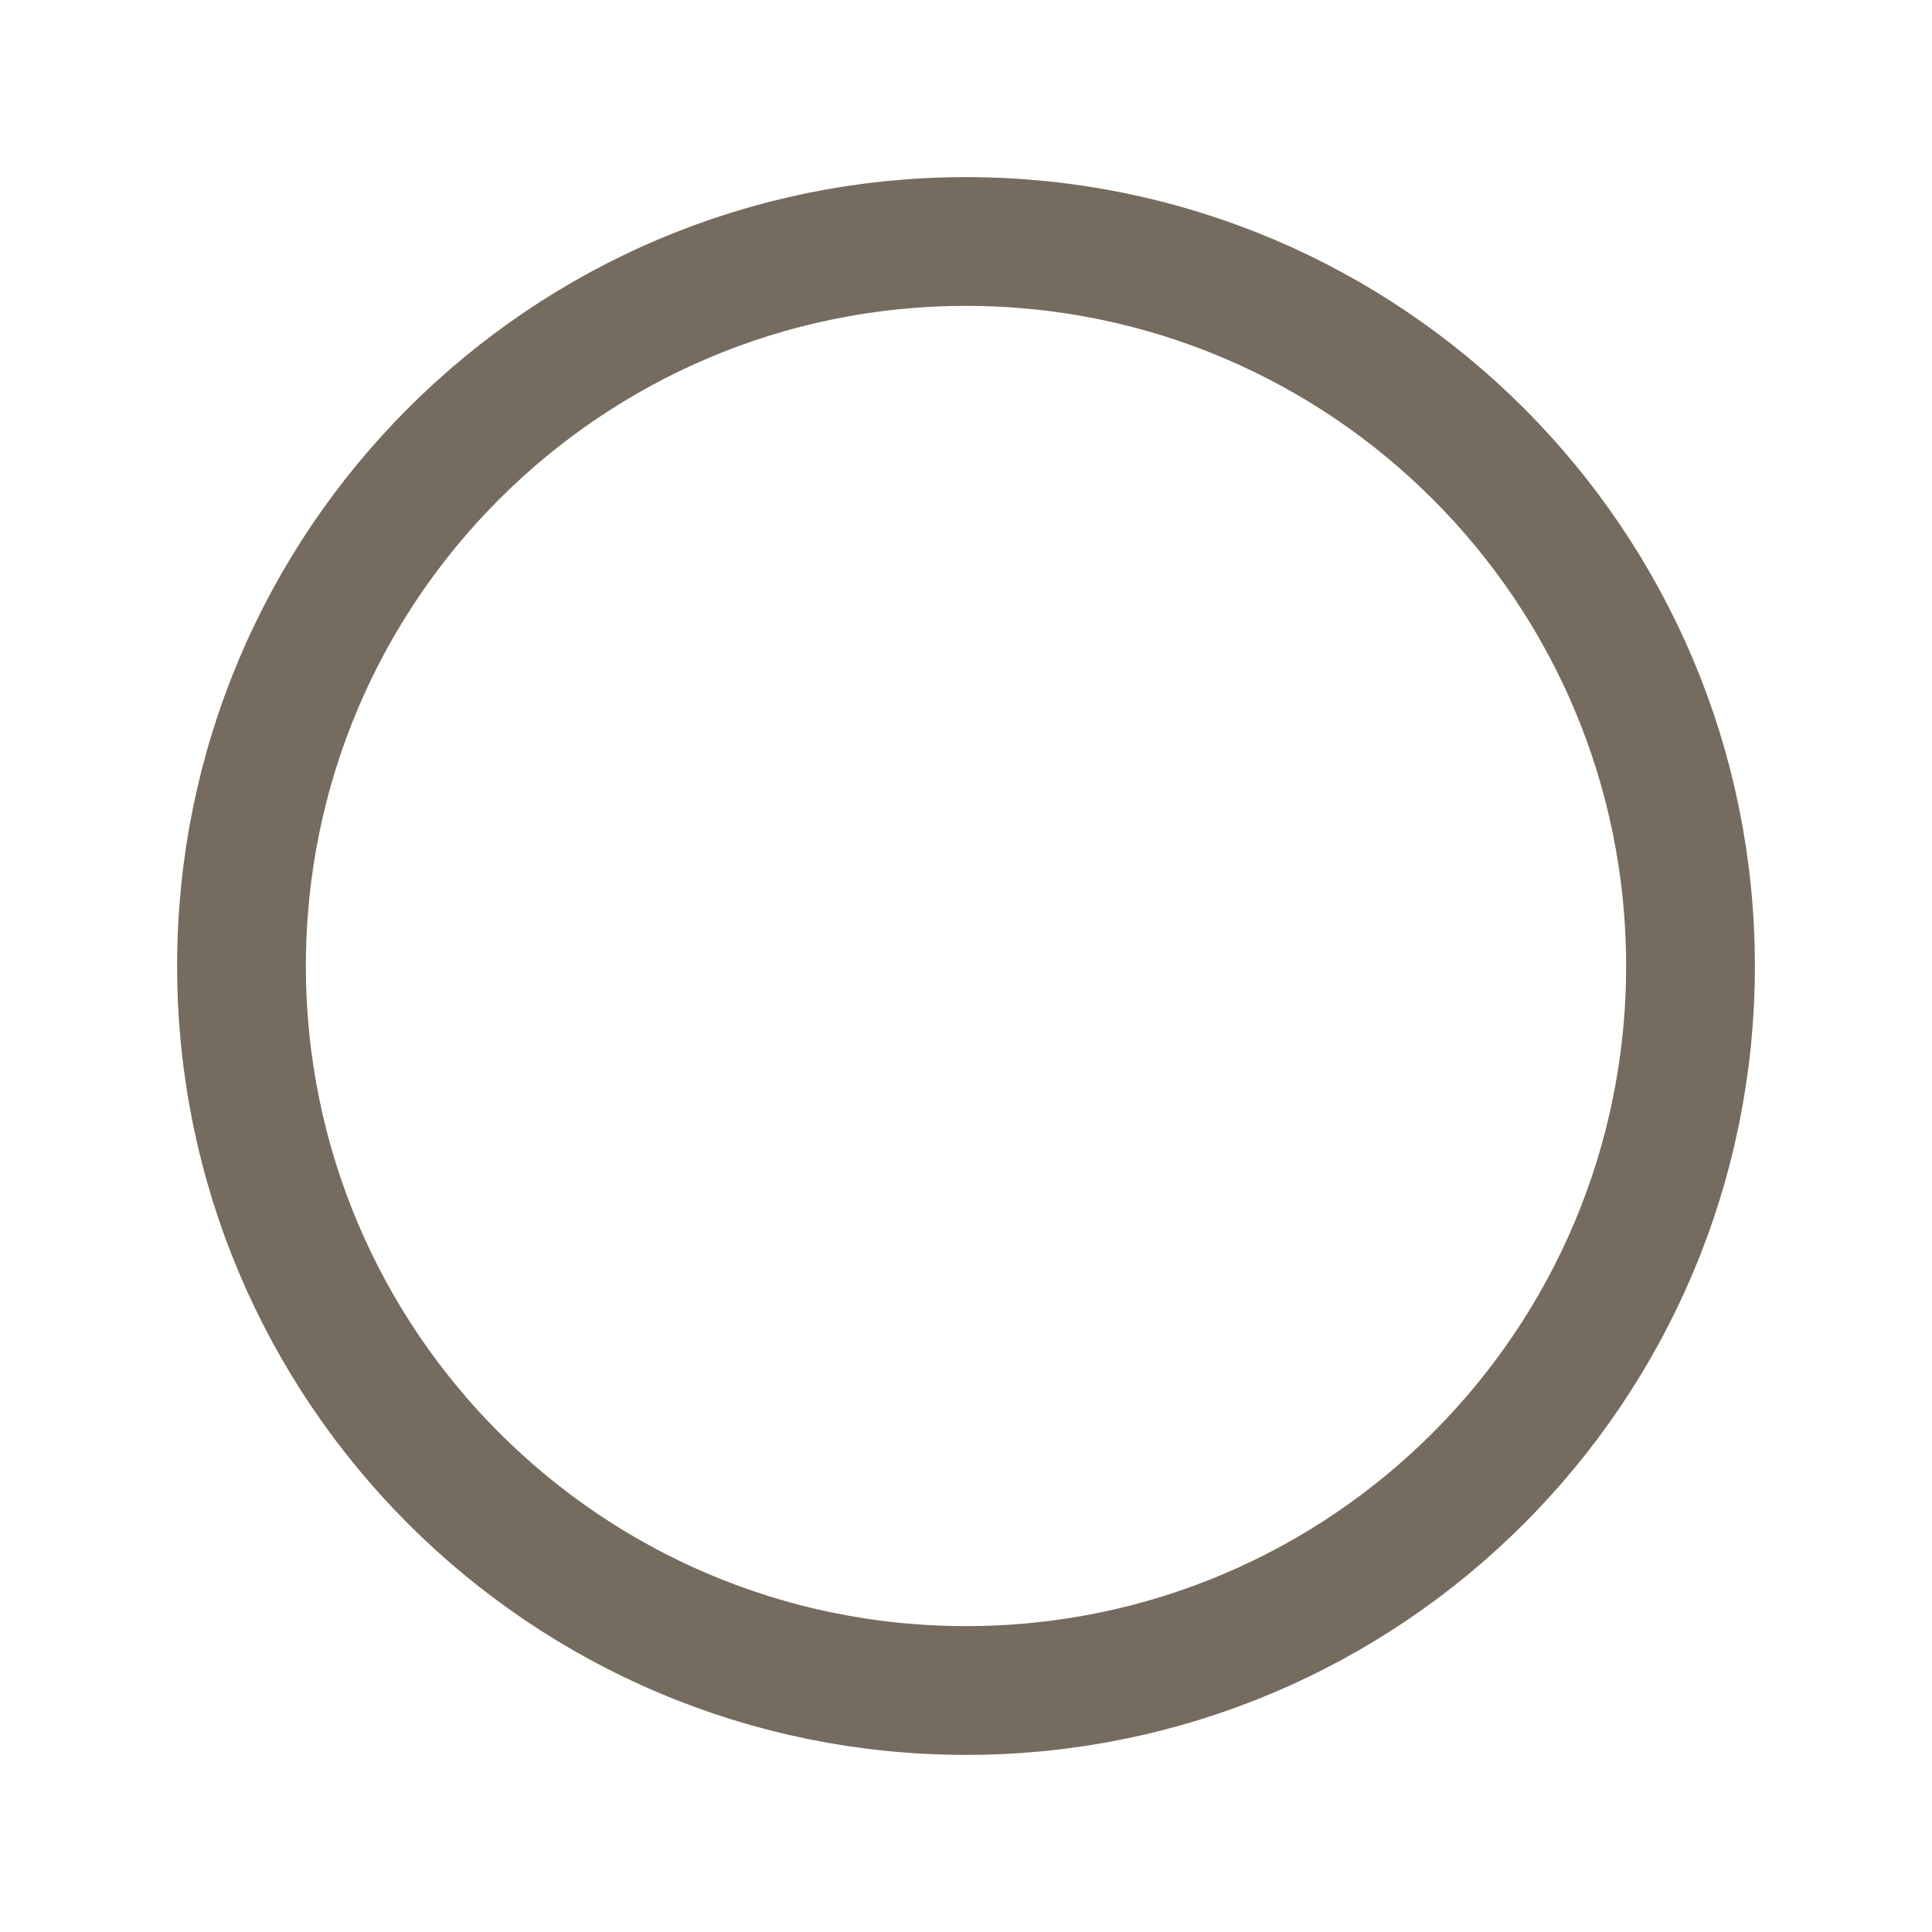
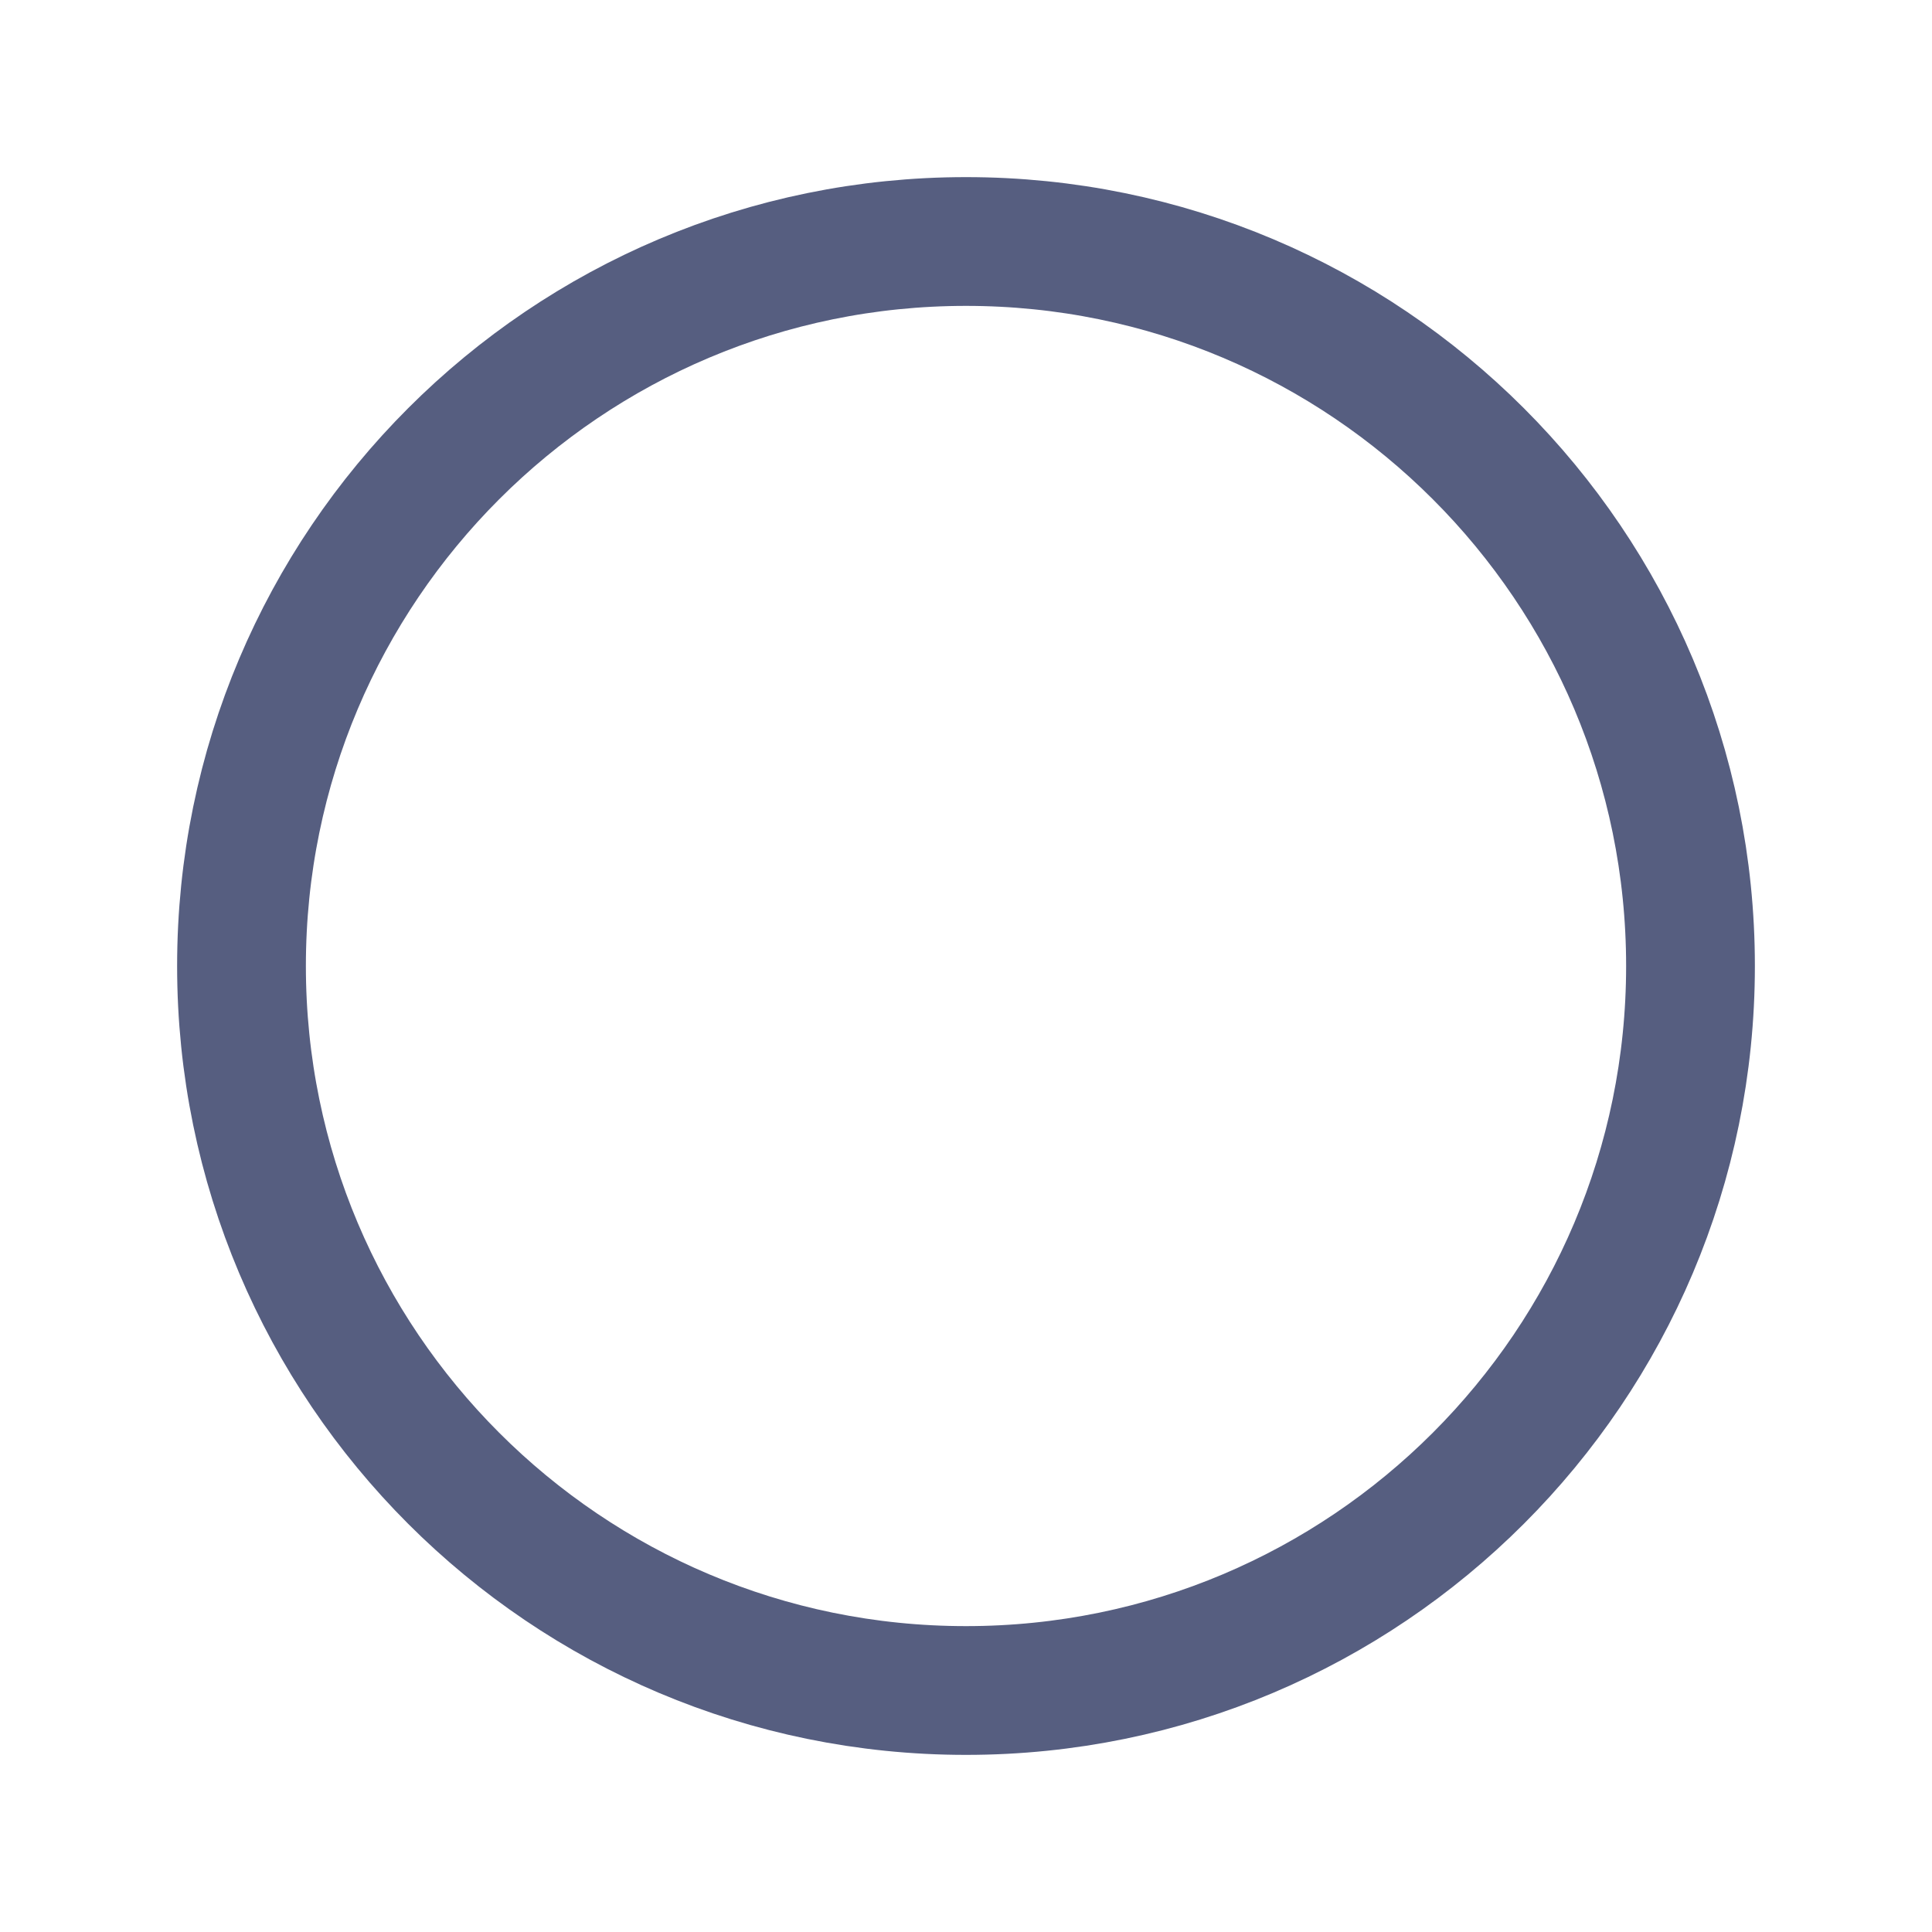
<svg xmlns="http://www.w3.org/2000/svg" preserveAspectRatio="none" overflow="visible" style="display: block;" width="17" height="17" viewBox="0 0 17 17" fill="none">
  <g id="Frame">
-     <path id="Vector" d="M8.5 14.875C12.021 14.875 14.875 12.021 14.875 8.5C14.875 4.979 12.021 2.125 8.5 2.125C4.979 2.125 2.125 4.979 2.125 8.5C2.125 12.021 4.979 14.875 8.5 14.875Z" stroke="#756B5E" stroke-width="1.133" />
+     <path id="Vector" d="M8.5 14.875C12.021 14.875 14.875 12.021 14.875 8.5C14.875 4.979 12.021 2.125 8.5 2.125C4.979 2.125 2.125 4.979 2.125 8.5C2.125 12.021 4.979 14.875 8.5 14.875Z" stroke="#565E80" stroke-width="1.133" />
  </g>
</svg>
